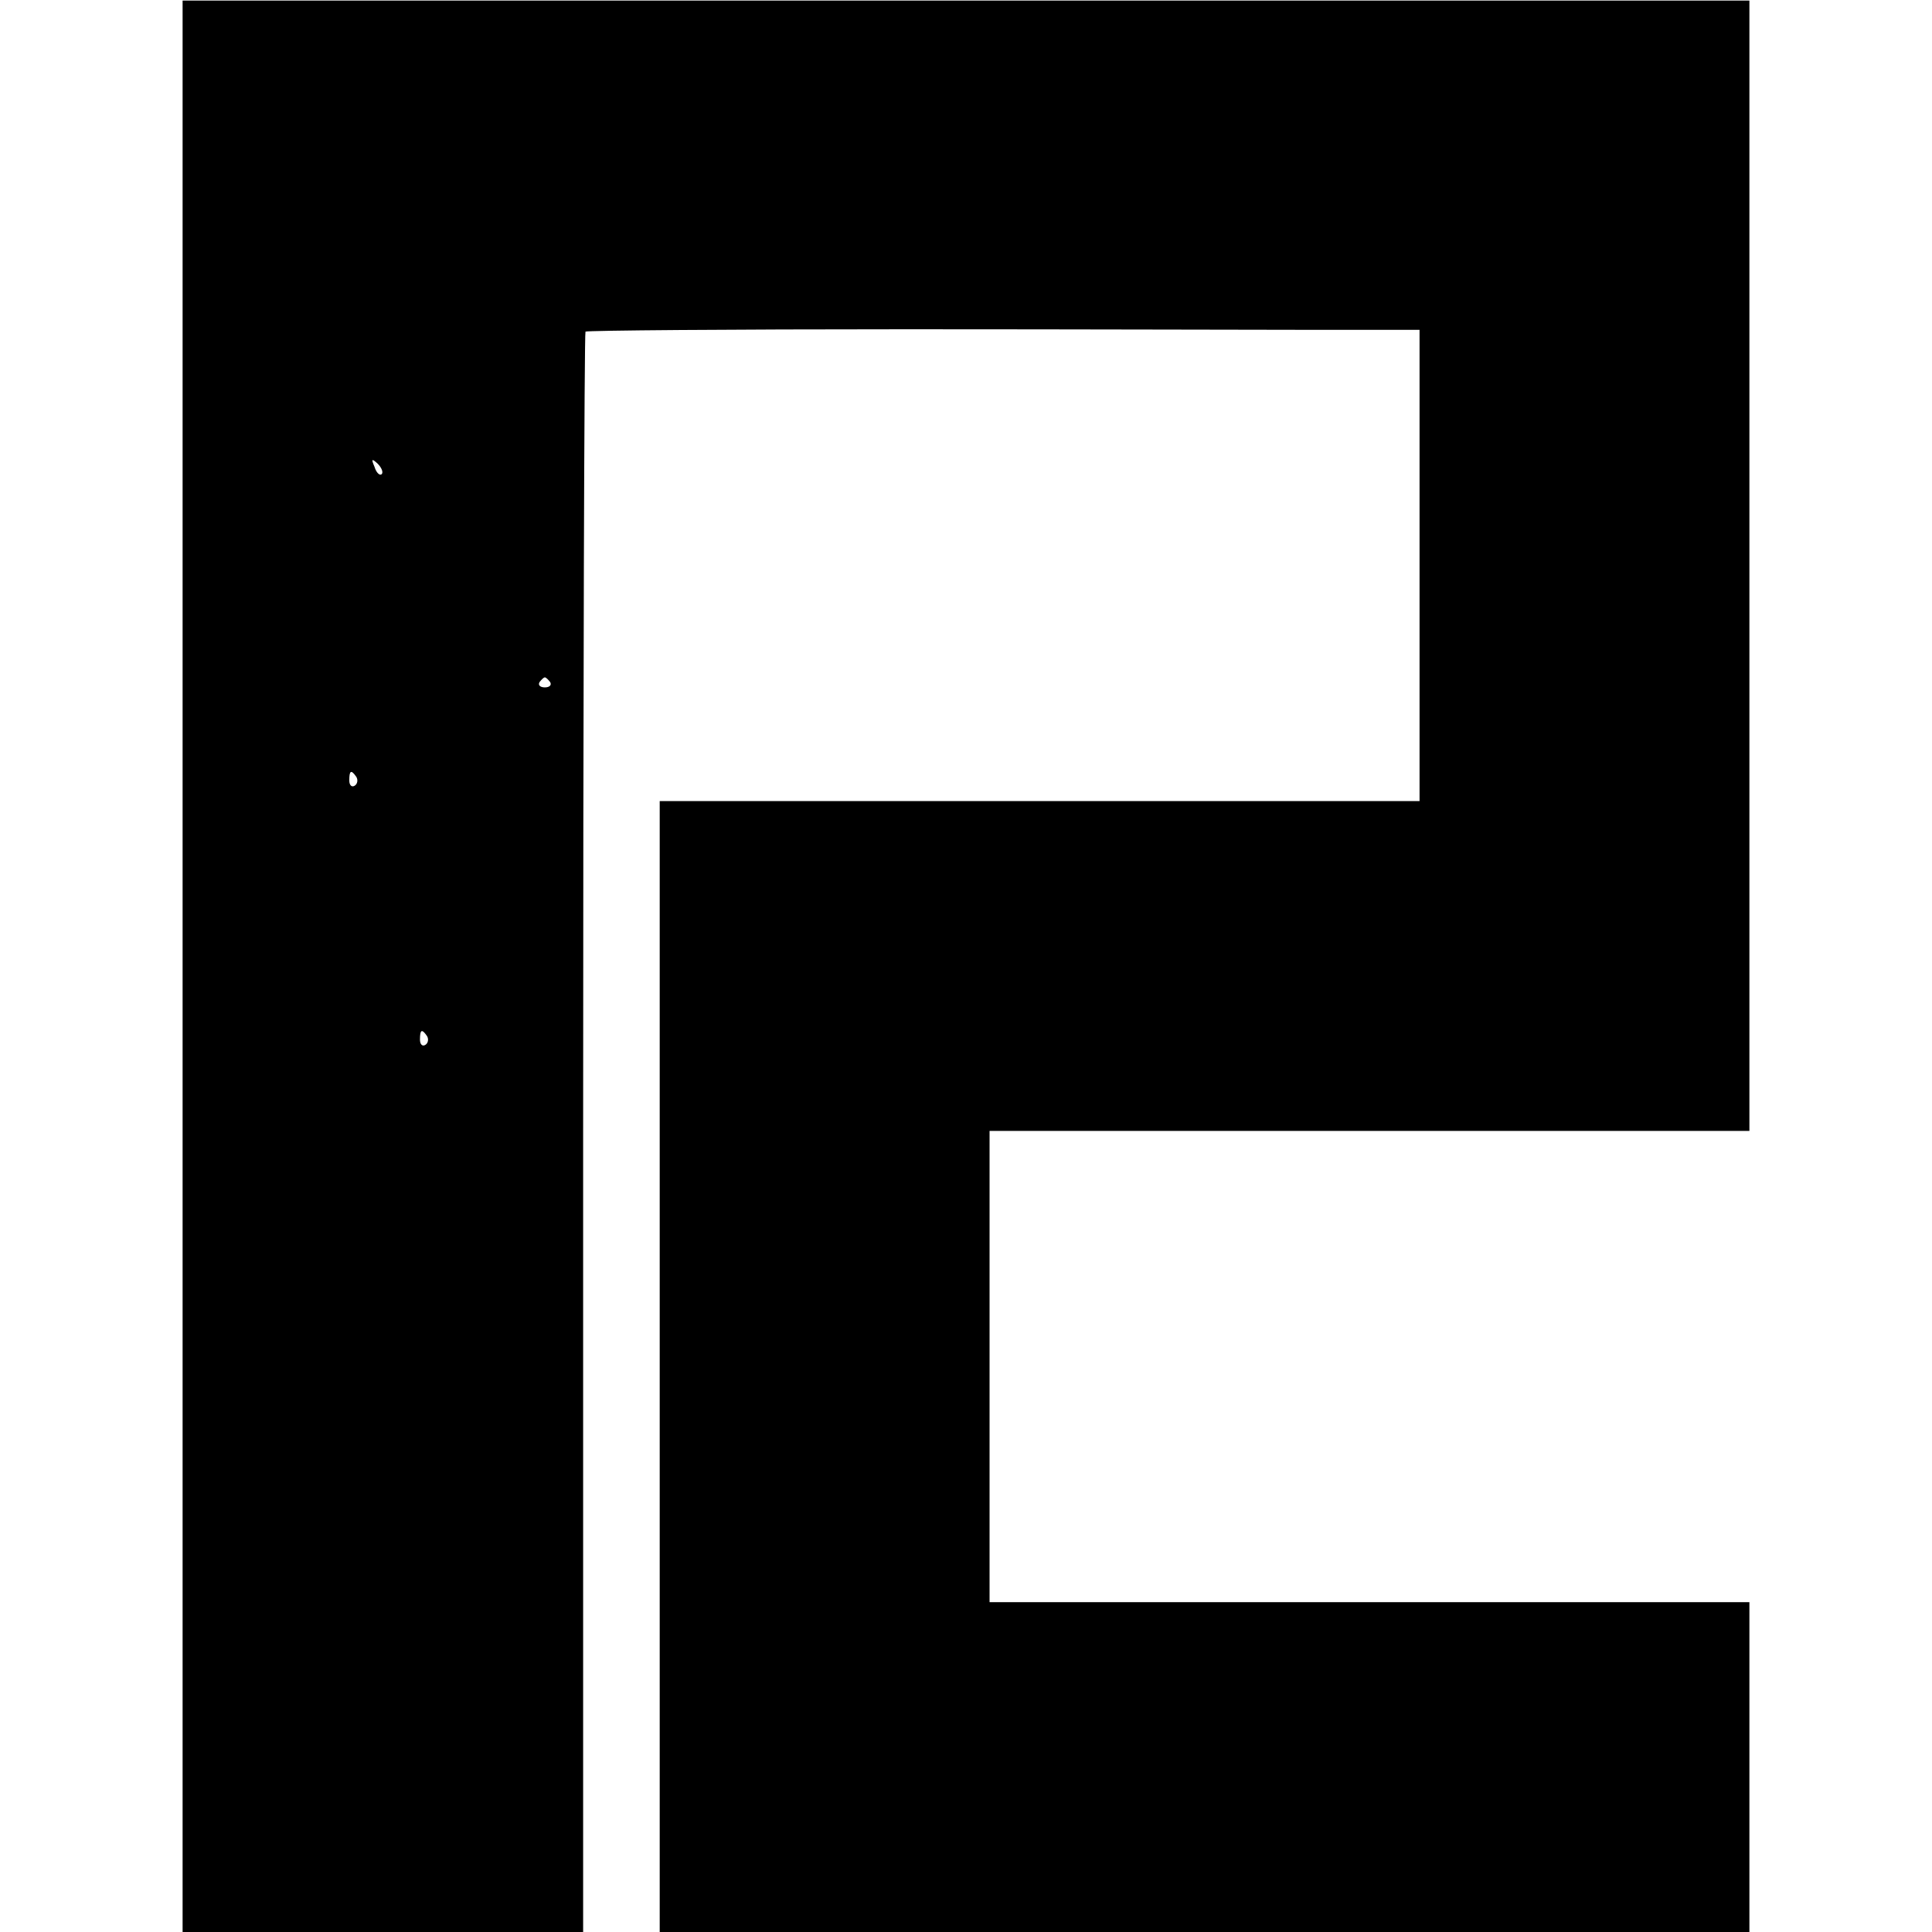
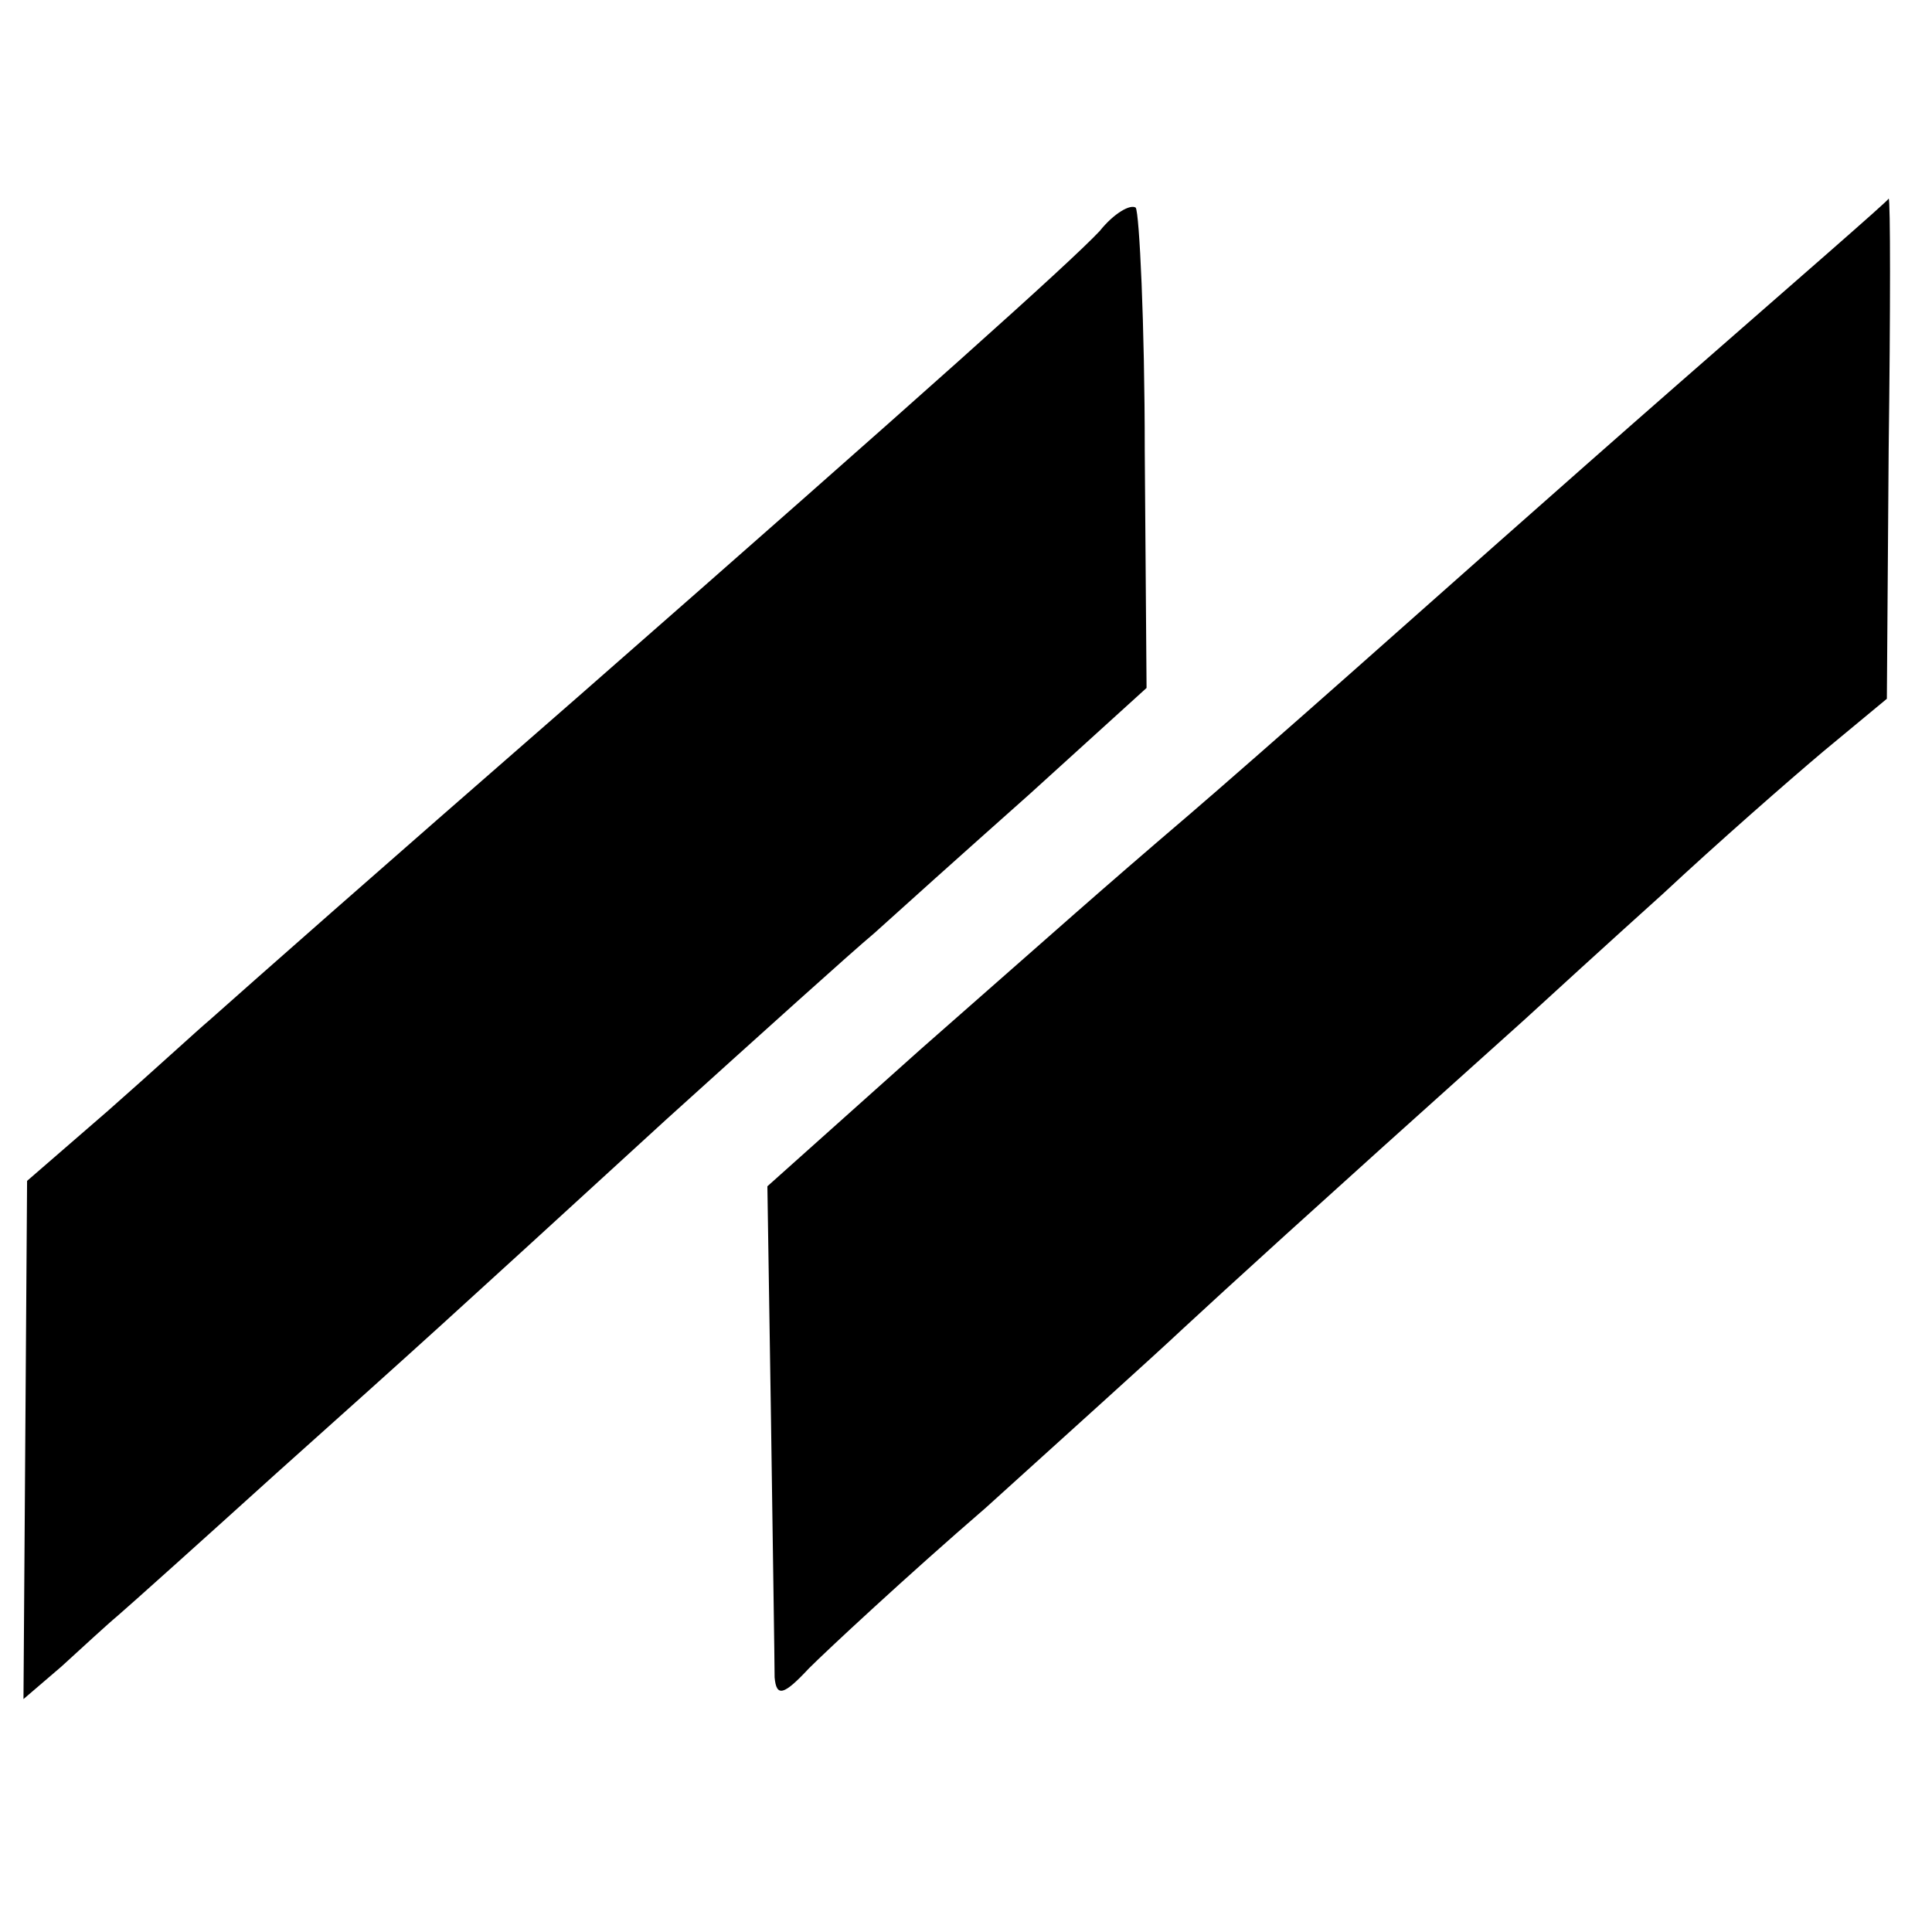
- <svg xmlns="http://www.w3.org/2000/svg" version="1.0" width="328pt" height="328pt" viewBox="0 0 328 328" preserveAspectRatio="xMidYMid meet">
-   <g transform="translate(0,328) scale(0.1,-0.1)" fill="#000000" stroke="none">
-     <path d="M310 1639 l0 -1639 340 0 340 0 0 1357 c0 746 2 1358 4 1360 2 2 246 4 543 4 296 0 613 -1 706 -1 l167 0 0 -400 0 -400 -282 0 c-156 0 -446 0 -645 0 l-363 0 0 -960 0 -960 925 0 925 0 0 280 0 280 -645 0 -645 0 0 400 0 400 645 0 645 0 0 959 0 960 -1330 0 -1330 0 0 -1640z m338 836 c-3 -3 -9 2 -12 12 -6 14 -5 15 5 6 7 -7 10 -15 7 -18z m286 -353 c3 -5 -1 -9 -9 -9 -8 0 -12 4 -9 9 3 4 7 8 9 8 2 0 6 -4 9 -8z m-329 -161 c3 -5 2 -12 -3 -15 -5 -3 -9 1 -9 9 0 17 3 19 12 6z m120 -440 c3 -5 2 -12 -3 -15 -5 -3 -9 1 -9 9 0 17 3 19 12 6z" />
+ <svg xmlns="http://www.w3.org/2000/svg" version="1.0" width="107pt" height="107pt" viewBox="0 0 107 107" preserveAspectRatio="xMidYMid meet">
+   <g transform="translate(0,107) scale(0.1,-0.1)" fill="#000000" stroke="none">
+     <path d="M609 942 c-17 -18 -95 -88 -289 -258 -117 -102 -177 -155 -204 -179 -6 -5 -31 -28 -56 -50 l-45 -39 -1 -144 -1 -143 21 18 c11 10 25 23 31 28 7 6 46 41 88 79 86 77 86 77 216 196 52 47 103 93 115 103 11 10 50 45 86 77 l65 59 -1 131 c0 71 -3 132 -5 135 -3 2 -12 -3 -20 -13z" />
+     <path d="M929 857 c-64 -56 -145 -128 -180 -159 -35 -31 -75 -66 -89 -78 -55 -47 -68 -59 -150 -131 l-85 -76 2 -129 c1 -71 2 -135 2 -143 1 -11 5 -10 19 5 10 10 54 51 98 89 43 39 92 83 109 99 26 24 63 58 189 171 12 11 47 43 77 70 30 28 70 63 89 79 l35 29 1 138 c1 77 1 139 0 139 0 -1 -53 -47 -117 -103z" />
  </g>
</svg>
